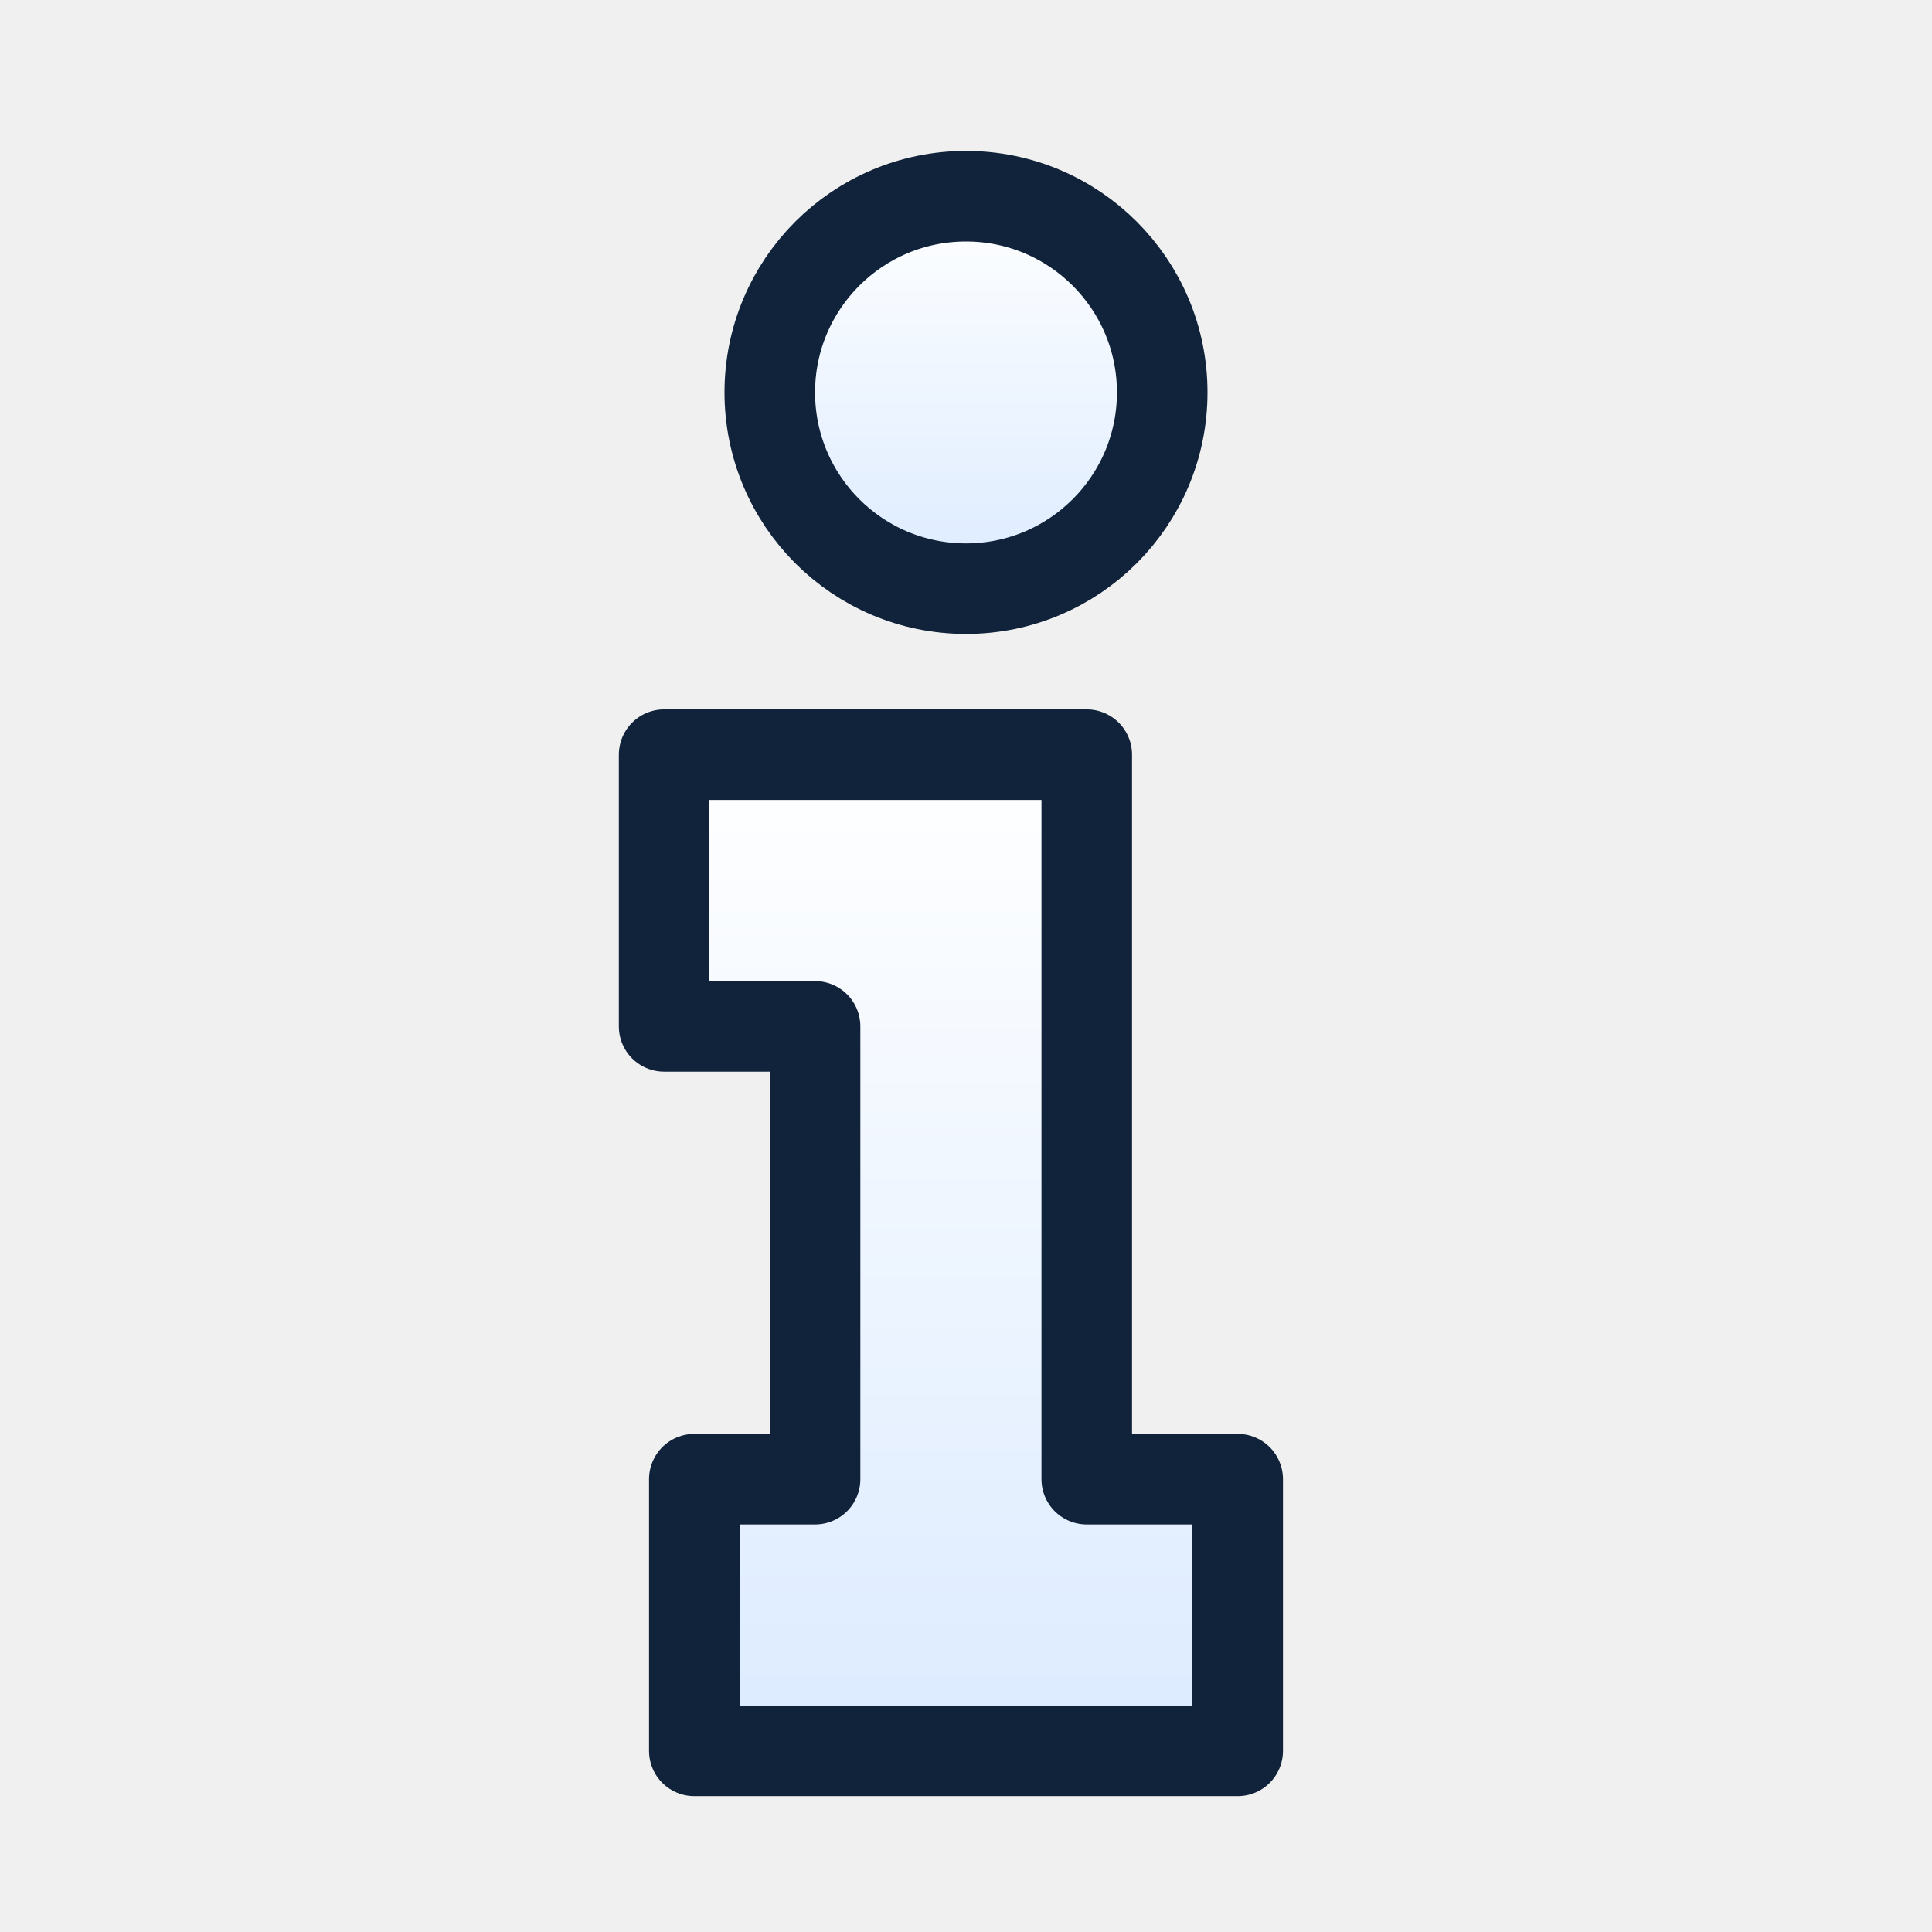
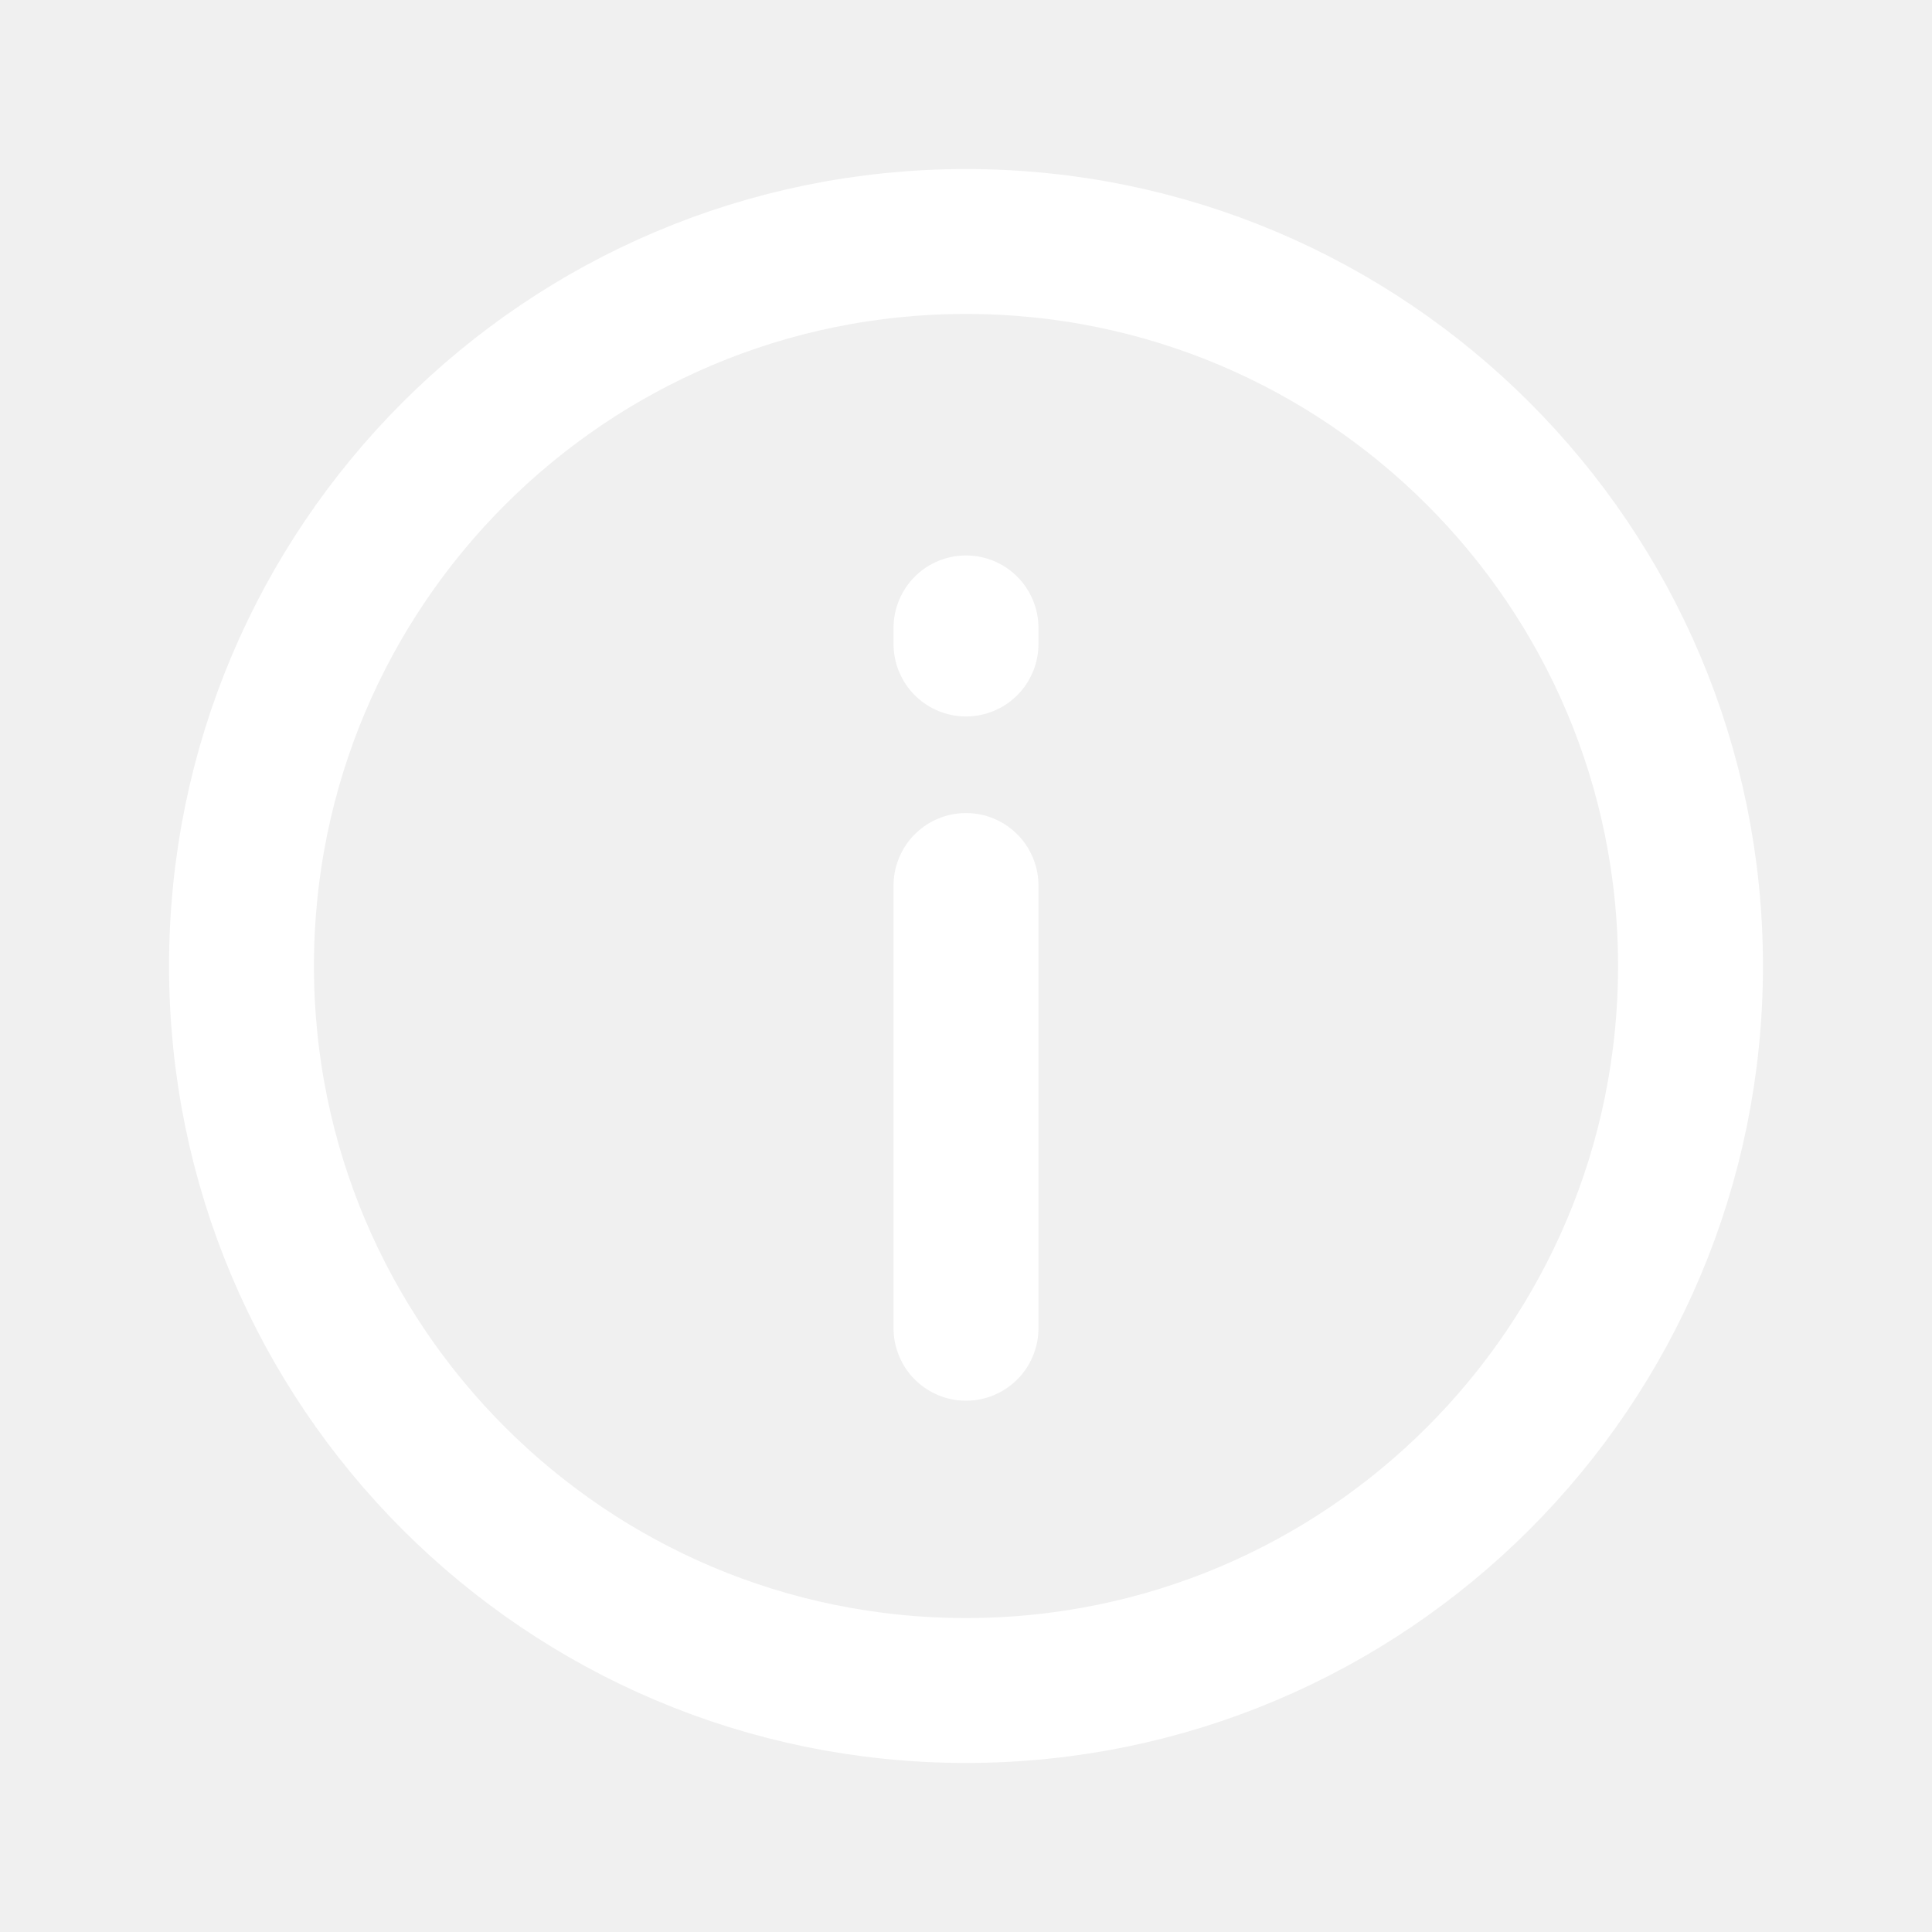
- <svg xmlns="http://www.w3.org/2000/svg" width="128" height="128" viewBox="0 0 128 128">
-   <defs>
-     <linearGradient id="g" x1="0" y1="0" x2="0" y2="1">
-       <stop offset="0" stop-color="#FFFFFF" />
-       <stop offset="1" stop-color="#DCEBFF" />
-     </linearGradient>
-   </defs>
-   <g fill="url(#g)" stroke="#10233A" stroke-width="6" stroke-linejoin="round">
-     <circle cx="64" cy="26" r="13" />
-     <path d="M44 50 L72 50 L72 98 L82 98 L82 116 L46 116 L46 98 L54 98 L54 68 L44 68 Z" />
+ <svg xmlns="http://www.w3.org/2000/svg" width="128" height="128" viewBox="0 0 24 24">
+   <g fill="none" stroke="#ffffff" stroke-width="1.8" stroke-linecap="round" stroke-linejoin="round">
+     <circle cx="12" cy="12" r="9" />
+     <path d="M12 11v5.5M12 7.8v.2" />
  </g>
</svg>
